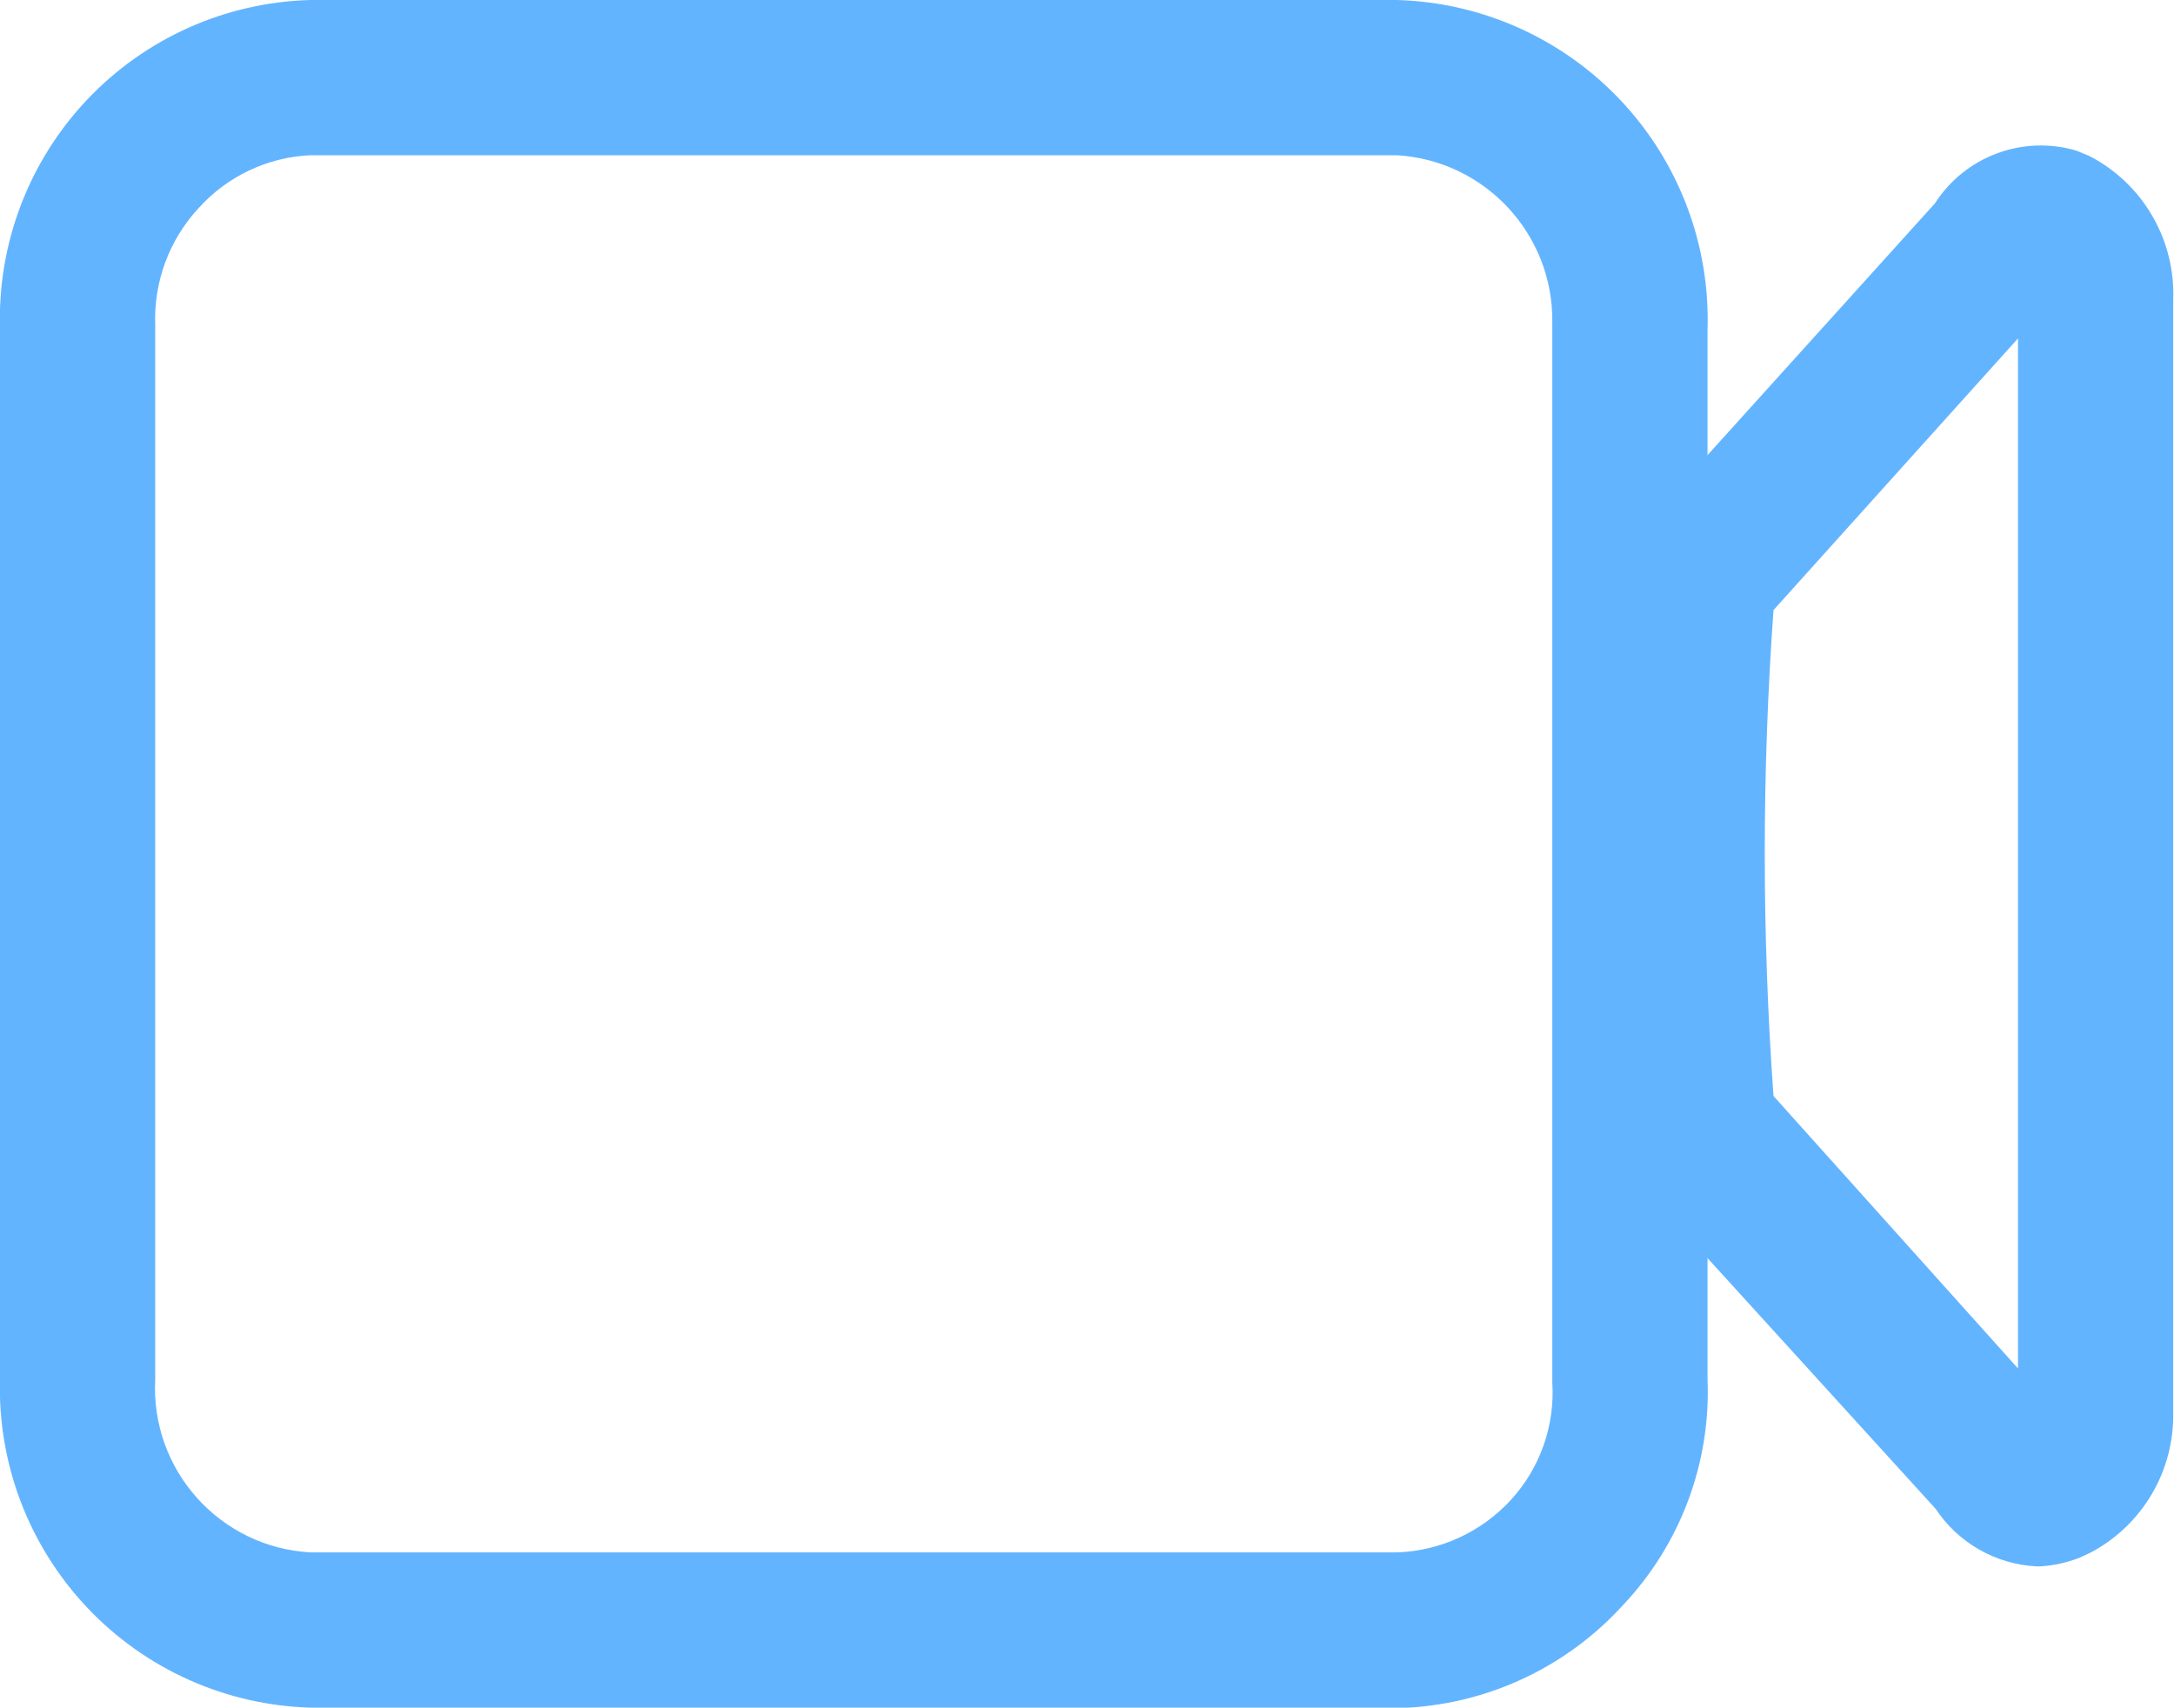
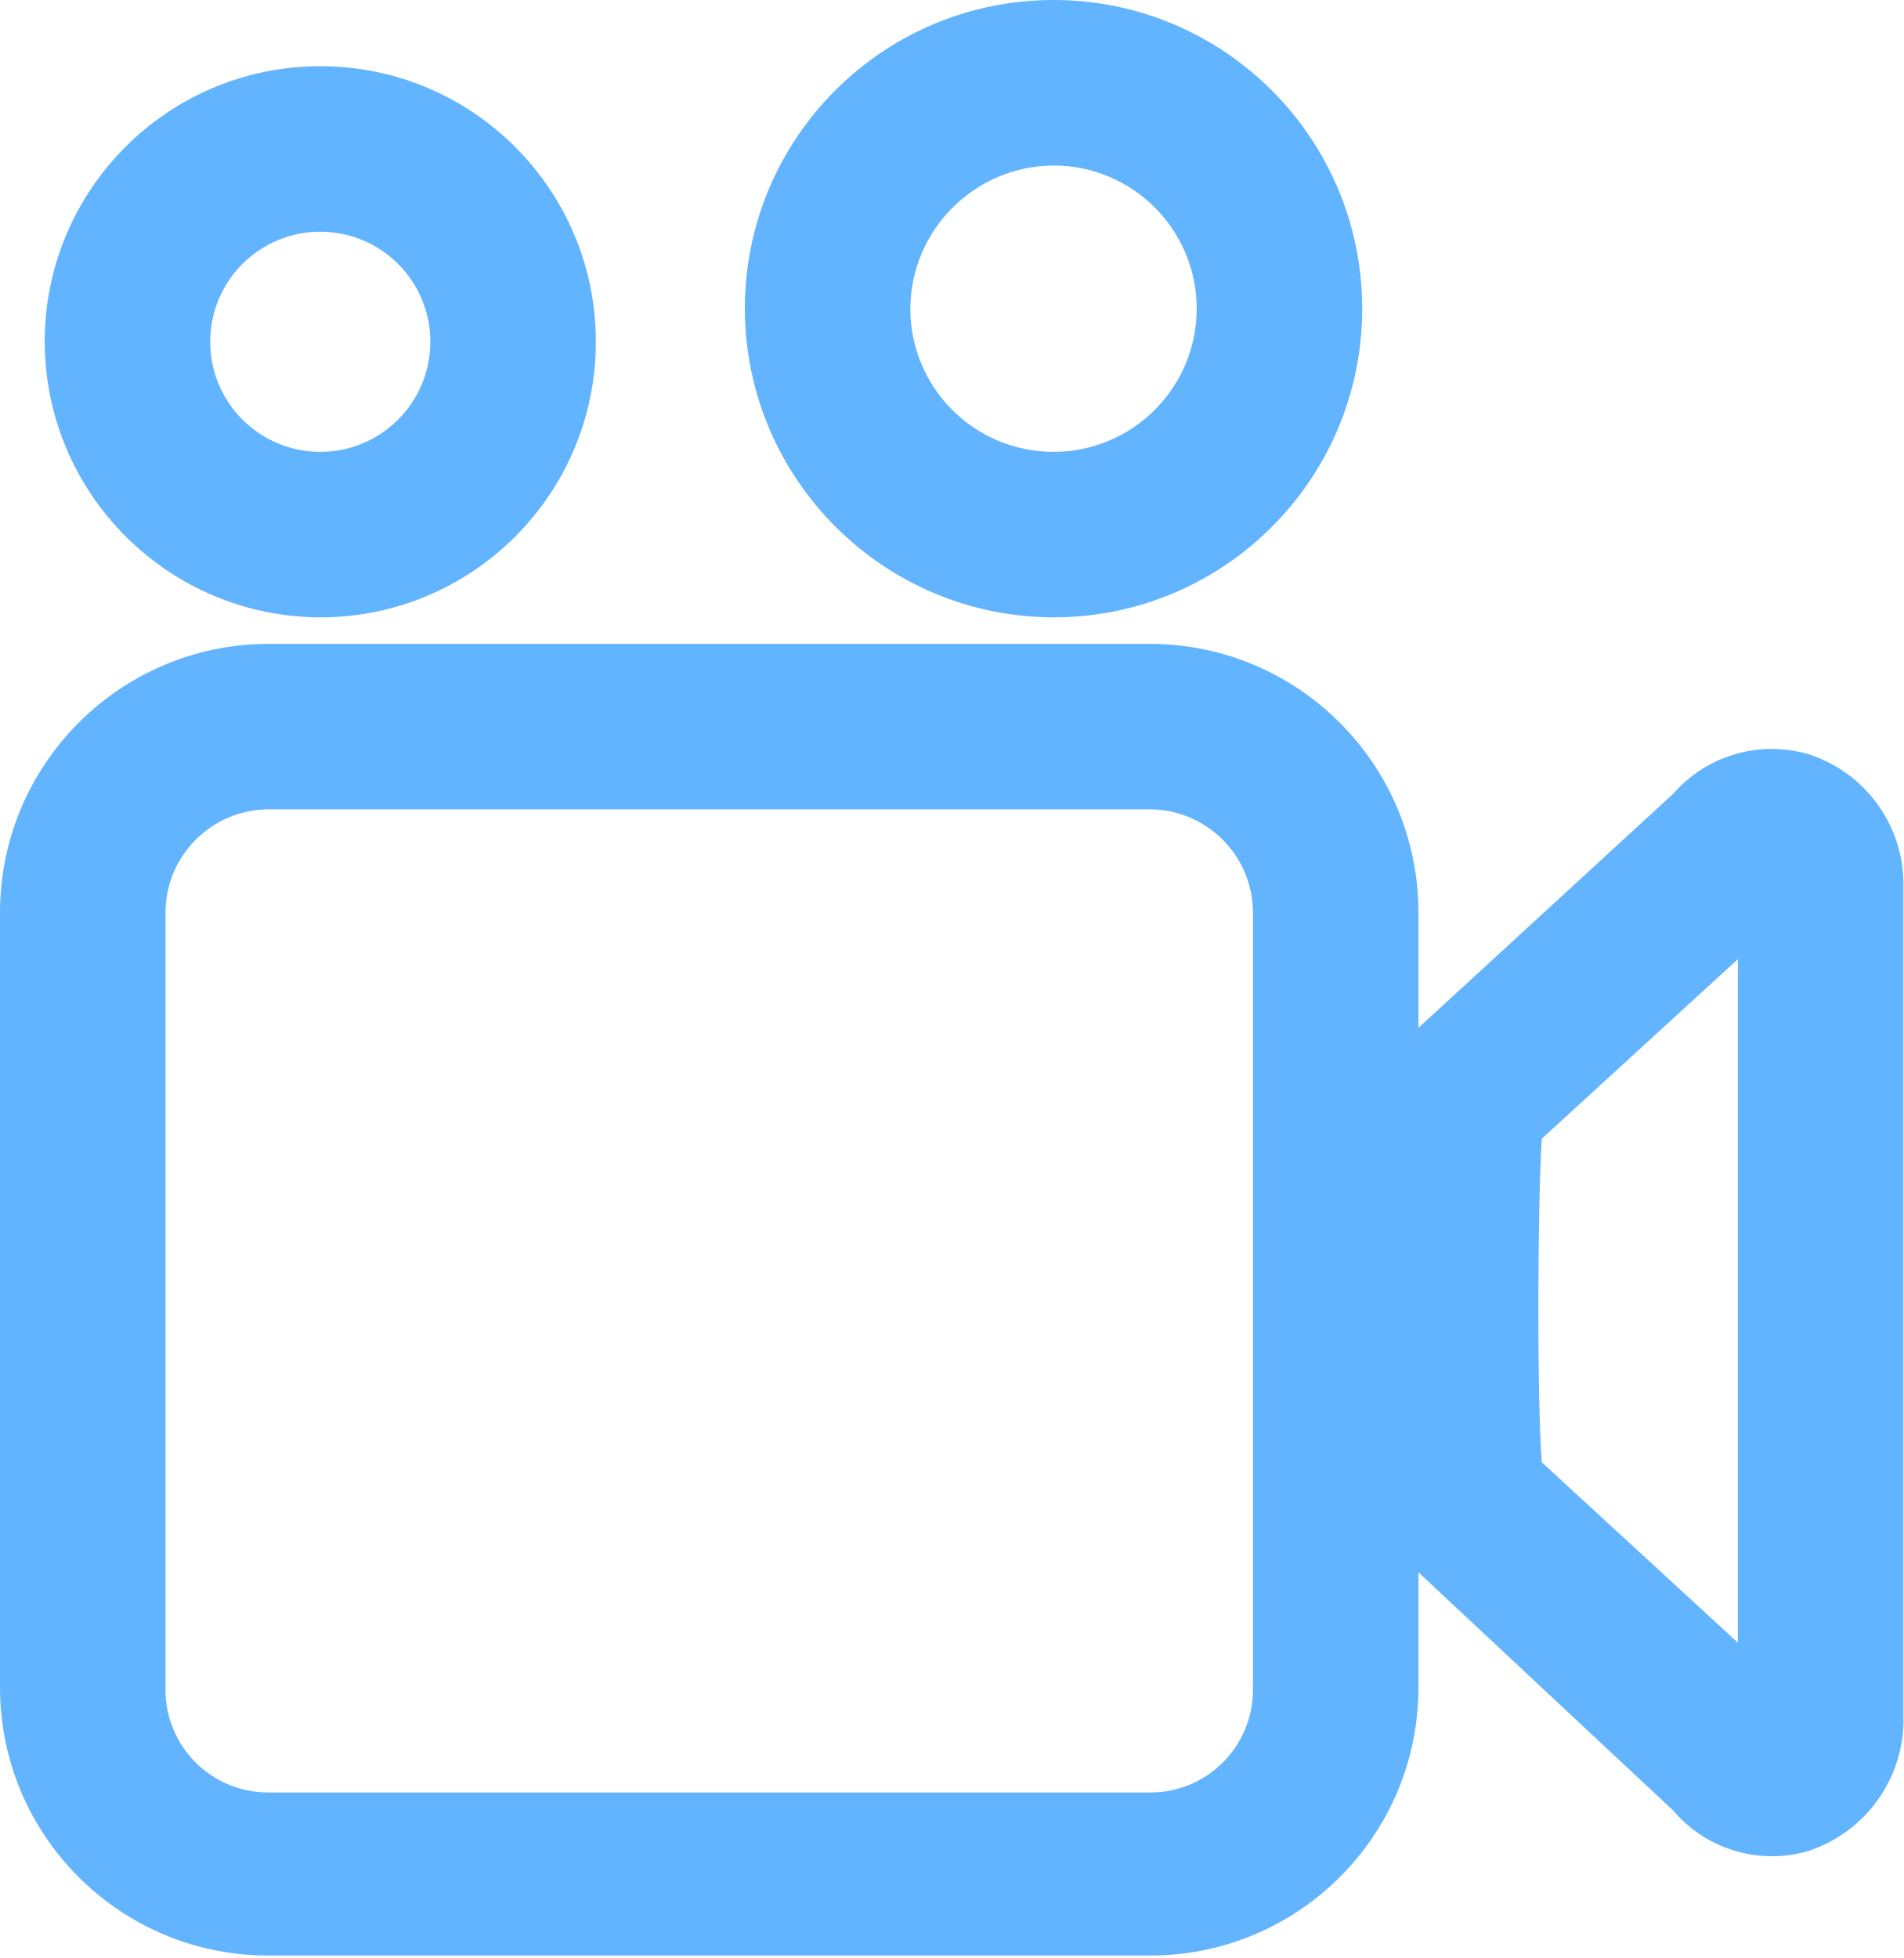
- <svg xmlns="http://www.w3.org/2000/svg" width="28.01" height="22" viewBox="0 0 28.01 22">
-   <path d="M18,22H4a4.12,4.12,0,0,1-4-4.25V4.23A4.11,4.11,0,0,1,4,0H18a4.12,4.12,0,0,1,4,4.25V17.77a4,4,0,0,1-1.09,2.91A4.06,4.06,0,0,1,18.15,22Zm0-1ZM18,2H4a2.06,2.06,0,0,0-1.44.68A2.1,2.1,0,0,0,2,4.19V17.77A2.12,2.12,0,0,0,4,20H18a2.09,2.09,0,0,0,1.47-.68A2.05,2.05,0,0,0,20,17.81V4.15A2.13,2.13,0,0,0,18,2Z" fill="#63b4ff" />
-   <path d="M26.29,20.18h-.05a1.66,1.66,0,0,1-1.3-.74L20.9,15l0-.34a45.8,45.8,0,0,1,0-7.22l0-.26.29-.42,3.74-4.14a1.62,1.62,0,0,1,1.82-.68l.17.07A2,2,0,0,1,28,3.86V18.2A2,2,0,0,1,26.94,20l-.15.07A1.69,1.69,0,0,1,26.29,20.18Zm-3.44-6.06L26,17.63V4.36l-3.15,3.5A43.6,43.6,0,0,0,22.85,14.12Z" fill="#63b4ff" />
+ <svg xmlns="http://www.w3.org/2000/svg" width="23" height="23.66" viewBox="0 0 23 23.66">
+   <path d="M21.84,9.11a1.58,1.58,0,0,0-1.62.48l-3.08,2.83V11A3.25,3.25,0,0,0,13.9,7.78H3.24A3.25,3.25,0,0,0,0,11v9.39a3.24,3.24,0,0,0,3.24,3.24H13.9a3.24,3.24,0,0,0,3.24-3.24V19l3.08,2.88a1.56,1.56,0,0,0,1.18.55,1.51,1.51,0,0,0,.44-.06A1.67,1.67,0,0,0,23,20.72v-10A1.65,1.65,0,0,0,21.84,9.11Zm-6.7,11.31a1.24,1.24,0,0,1-1.24,1.24H3.24A1.24,1.24,0,0,1,2,20.42V11A1.25,1.25,0,0,1,3.24,9.78H13.9A1.25,1.25,0,0,1,15.14,11ZM21,19.85l-2.37-2.18c-.06-.82-.05-3.1,0-3.91L21,11.59Z" fill="#63b4ff" />
+   <path d="M3.87,7.46A3.33,3.33,0,1,0,.54,4.13,3.34,3.34,0,0,0,3.87,7.46Zm0-4.66A1.33,1.33,0,1,1,2.54,4.13,1.33,1.33,0,0,1,3.87,2.8Z" fill="#63b4ff" />
+   <path d="M12.73,7.46A3.73,3.73,0,1,0,9,3.73,3.74,3.74,0,0,0,12.73,7.46Zm0-5.46A1.73,1.73,0,1,1,11,3.73,1.74,1.74,0,0,1,12.73,2Z" fill="#63b4ff" />
</svg>
